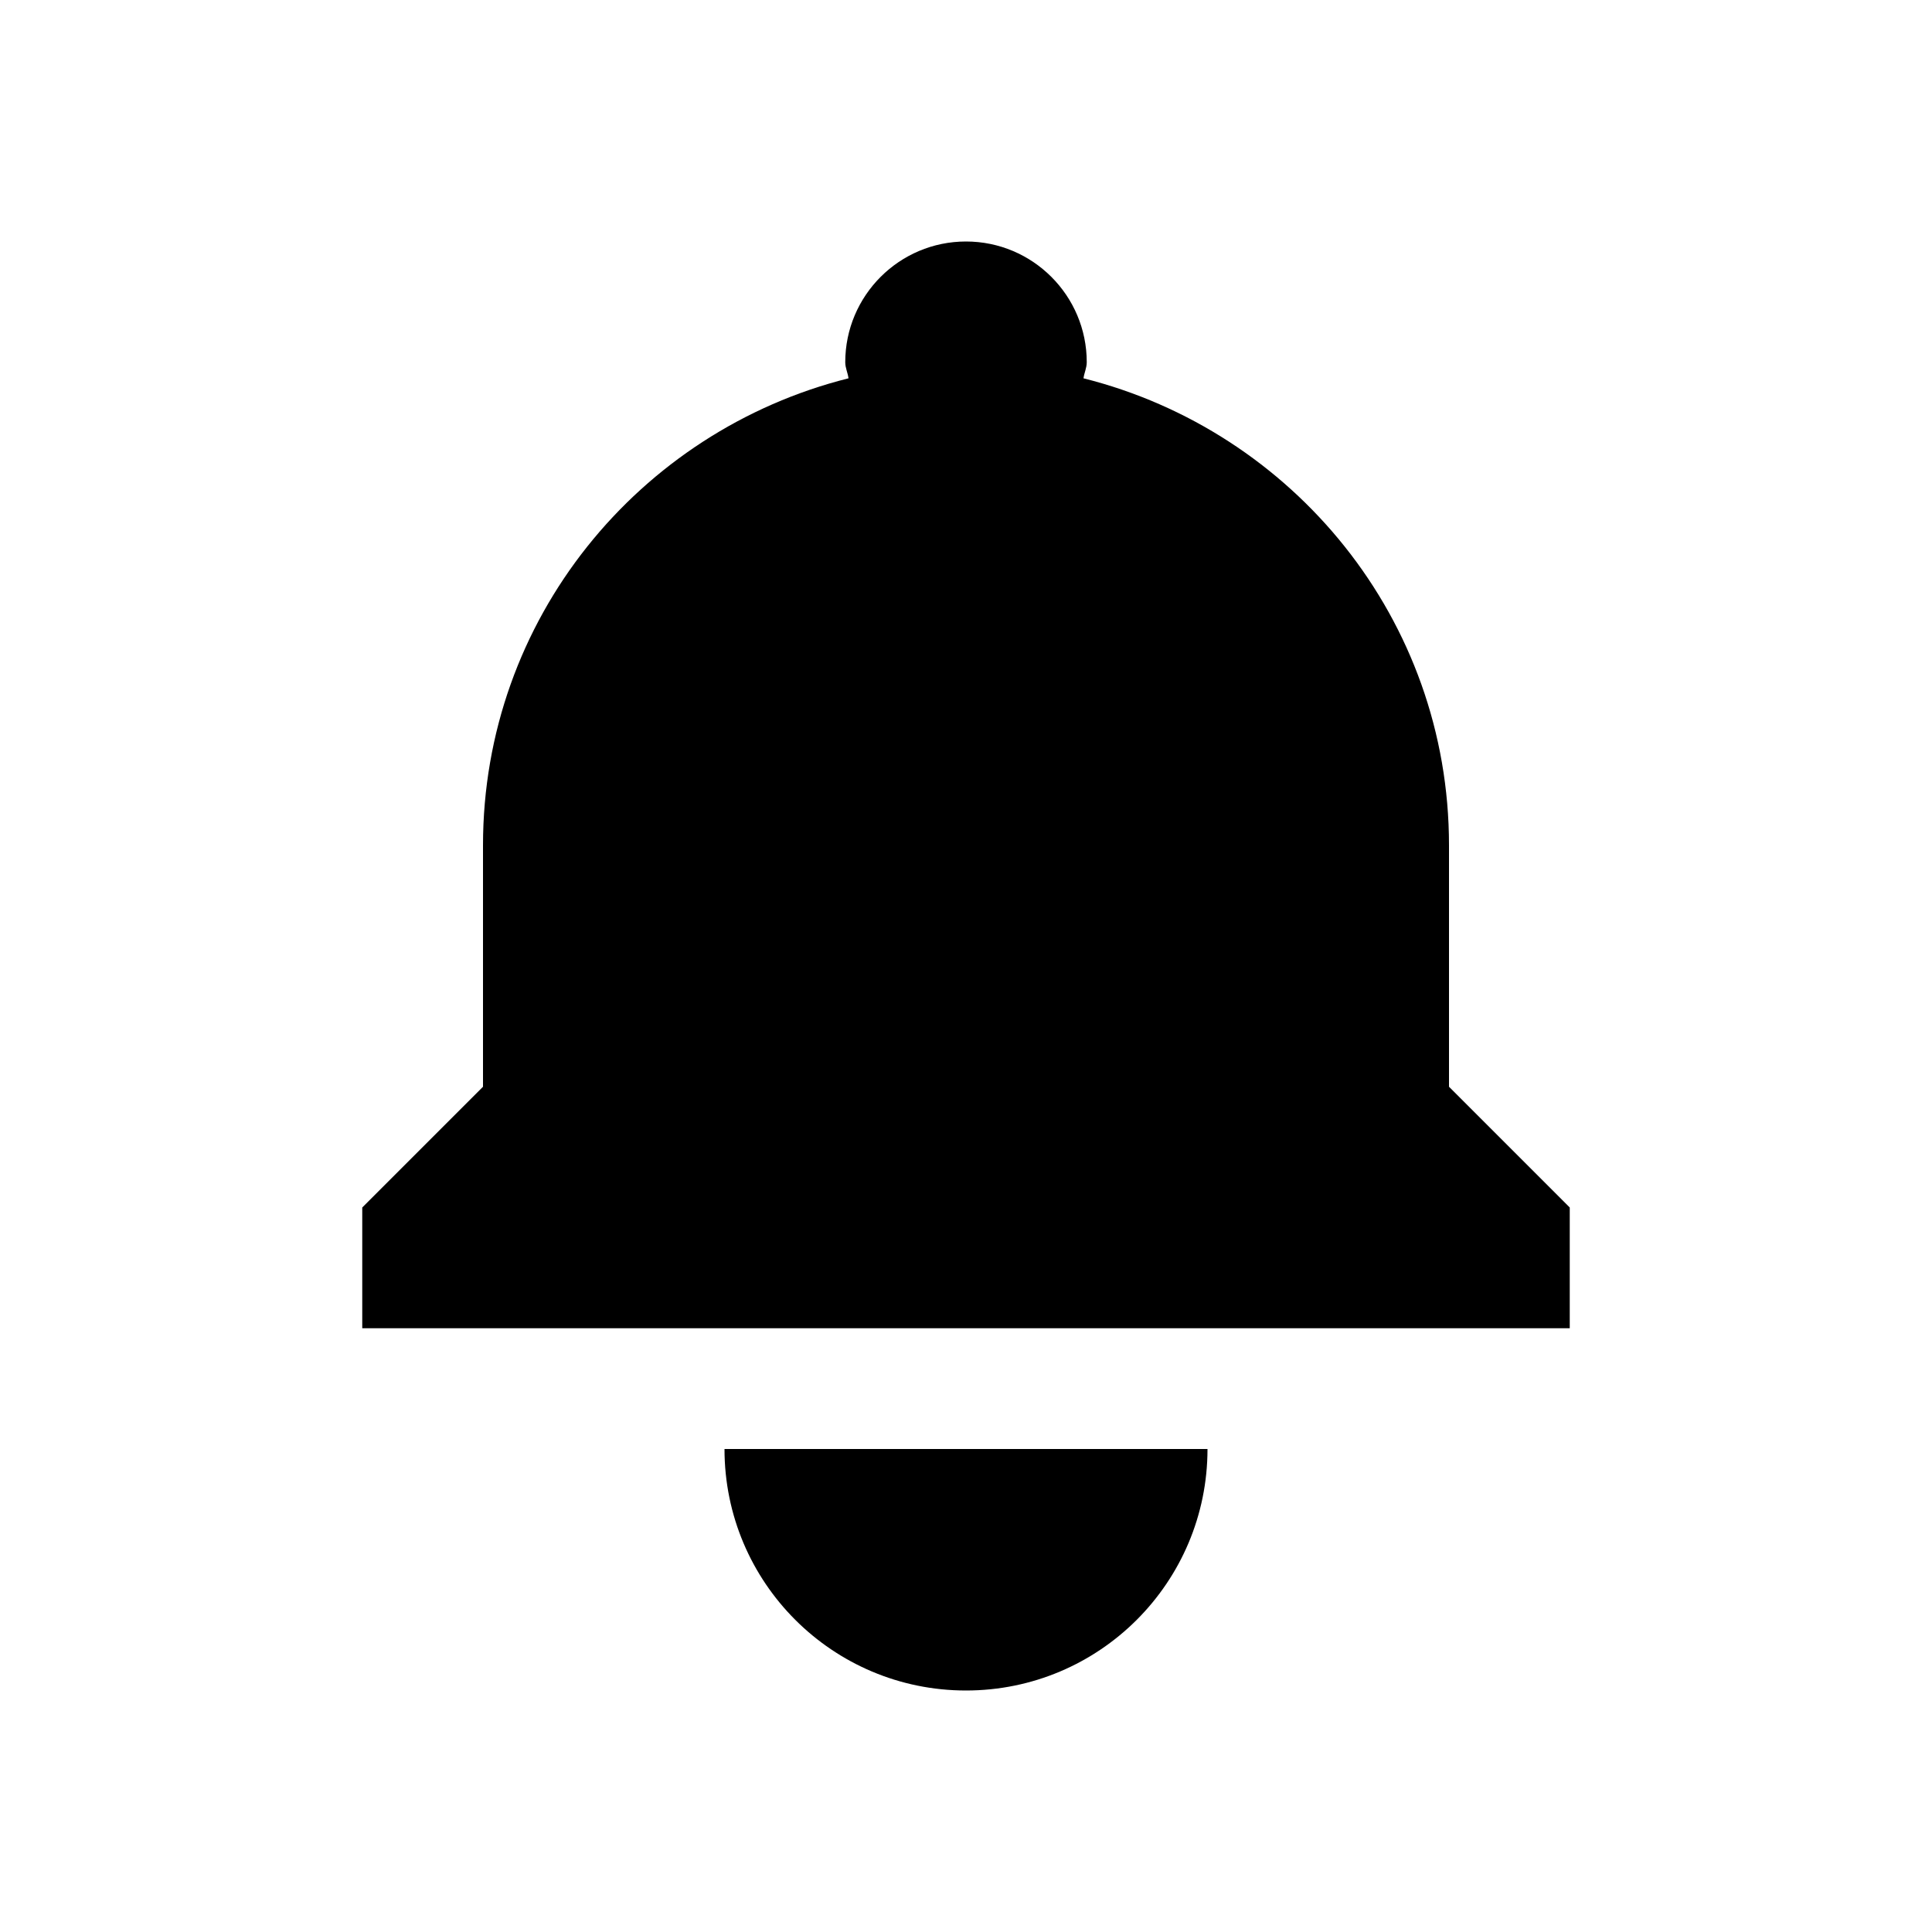
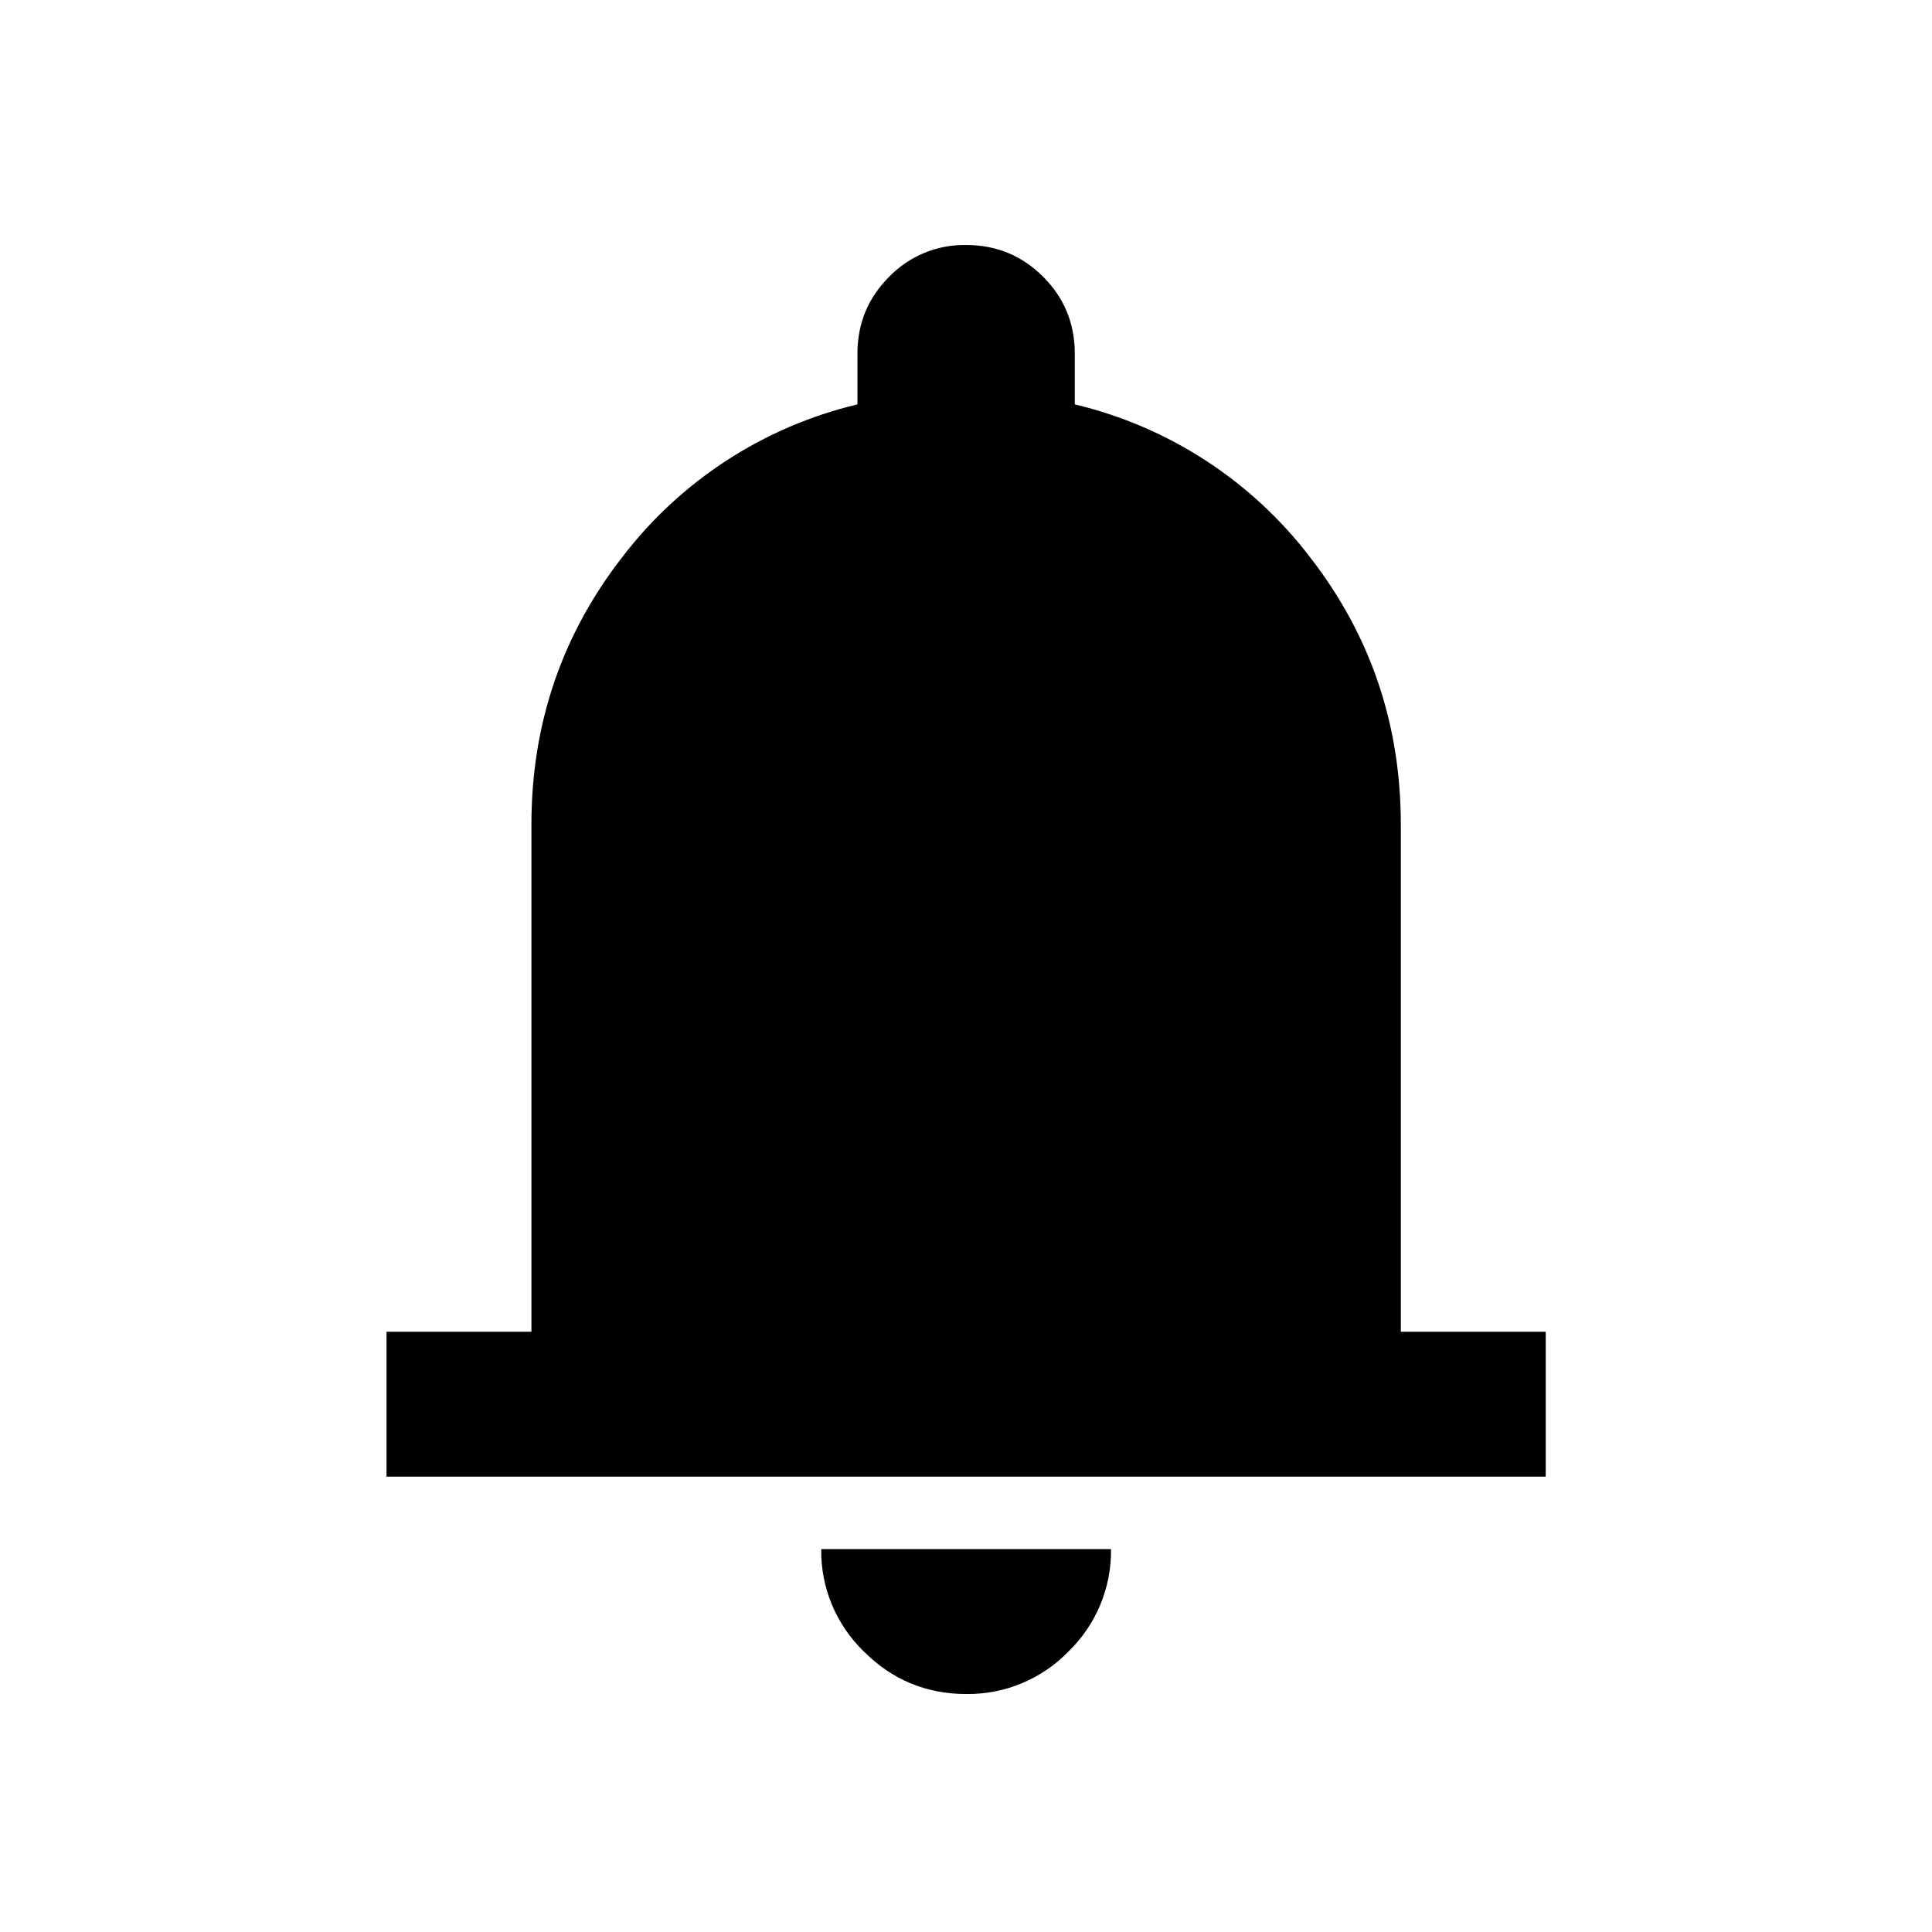
- <svg xmlns="http://www.w3.org/2000/svg" height="16" width="16" version="1.1" viewBox="0 0 16 16">
-   <path d="m8 2c-0.552 0-1 0.448-1 1 0 0.047 0.021 0.087 0.027 0.133-1.737 0.436-3.027 1.995-3.027 3.867v2l-1 1v1h10v-1l-1-1v-2c0-1.872-1.291-3.431-3.027-3.867 0.006-0.045 0.027-0.086 0.027-0.133 0-0.552-0.448-1-1-1zm-2 10c0 1.105 0.895 2 2 2s2-0.895 2-2z" fill="#000" />
+ <svg xmlns="http://www.w3.org/2000/svg" viewBox="0 0 16 16" height="16" width="16" xml:space="preserve" style="fill-rule:evenodd;clip-rule:evenodd;stroke-linejoin:round;stroke-miterlimit:2">
+   <path d="M4 19v-2h2v-7c0-1.383.417-2.613 1.25-3.687A5.767 5.767 0 0 1 10.5 4.2v-.7c0-.417.146-.771.438-1.062A1.443 1.443 0 0 1 12 2c.417 0 .771.146 1.063.438.291.291.437.645.437 1.062v.7a5.767 5.767 0 0 1 3.25 2.113C17.583 7.387 18 8.617 18 10v7h2v2H4Zm8 3c-.55 0-1.021-.196-1.412-.587A1.927 1.927 0 0 1 10 20h4a1.93 1.93 0 0 1-.587 1.413A1.93 1.93 0 0 1 12 22Z" style="fill-rule:nonzero" transform="matrix(.6 0 0 .6 .801 .829)" />
</svg>
